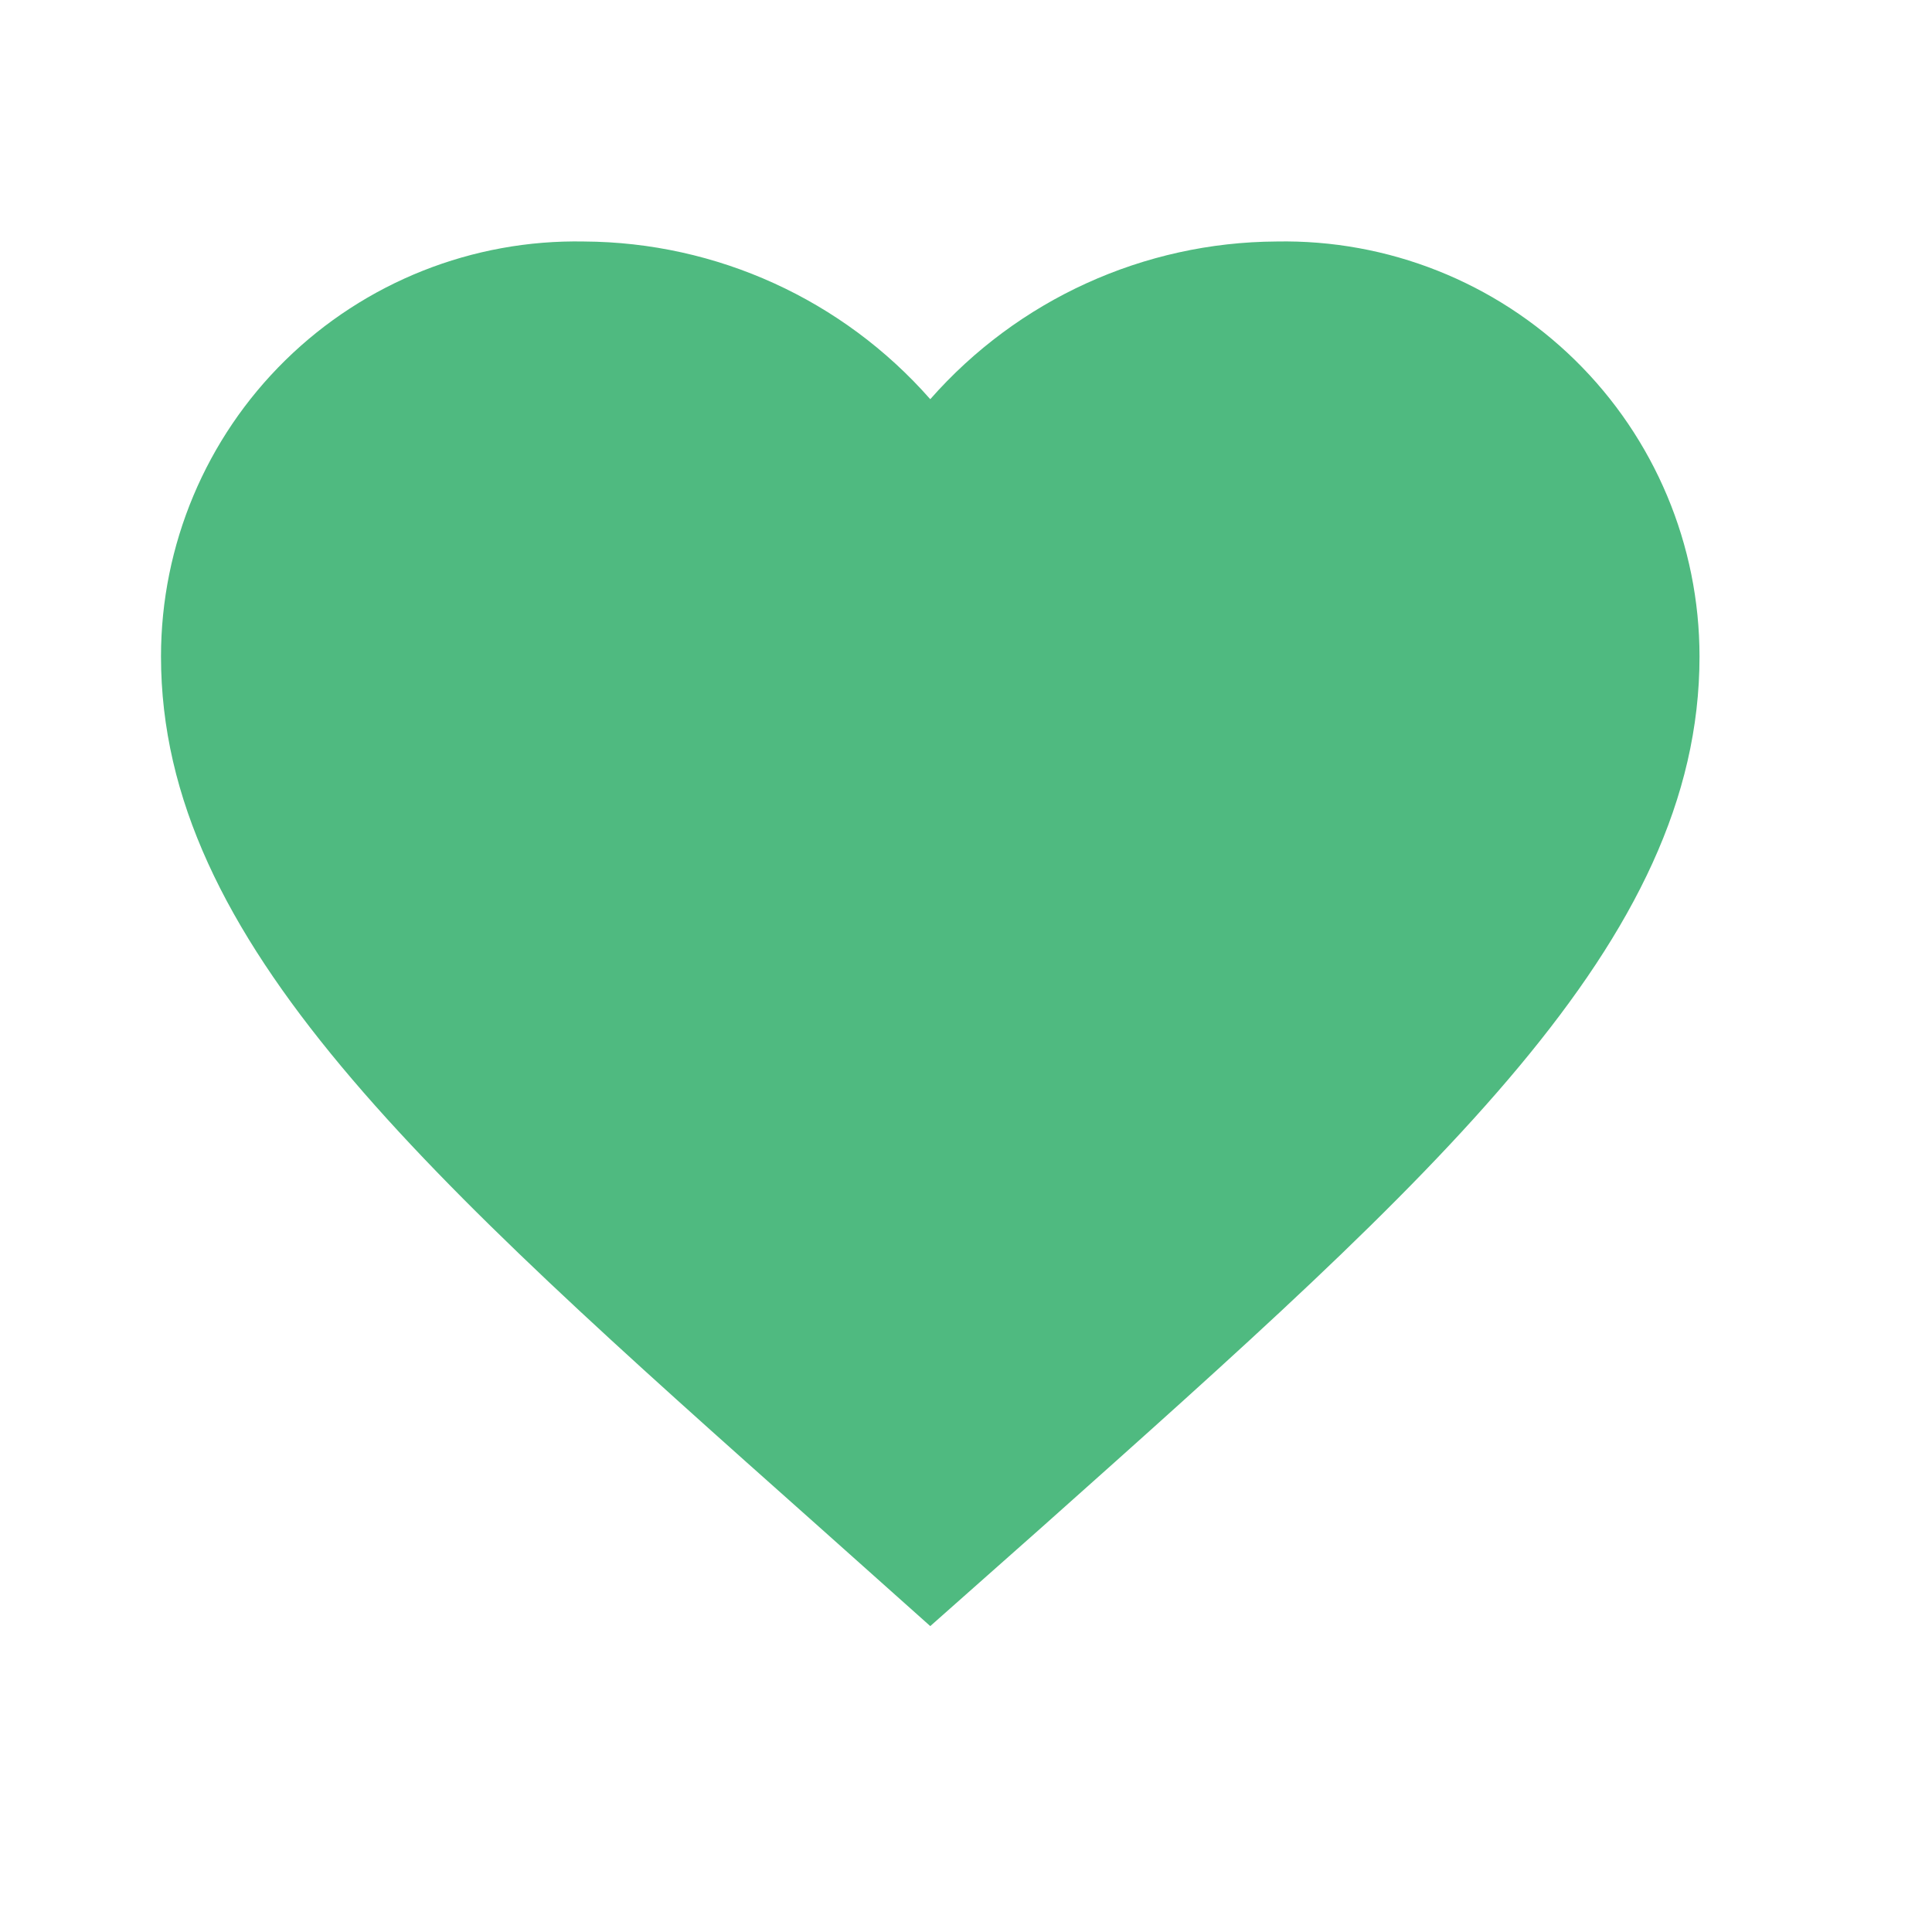
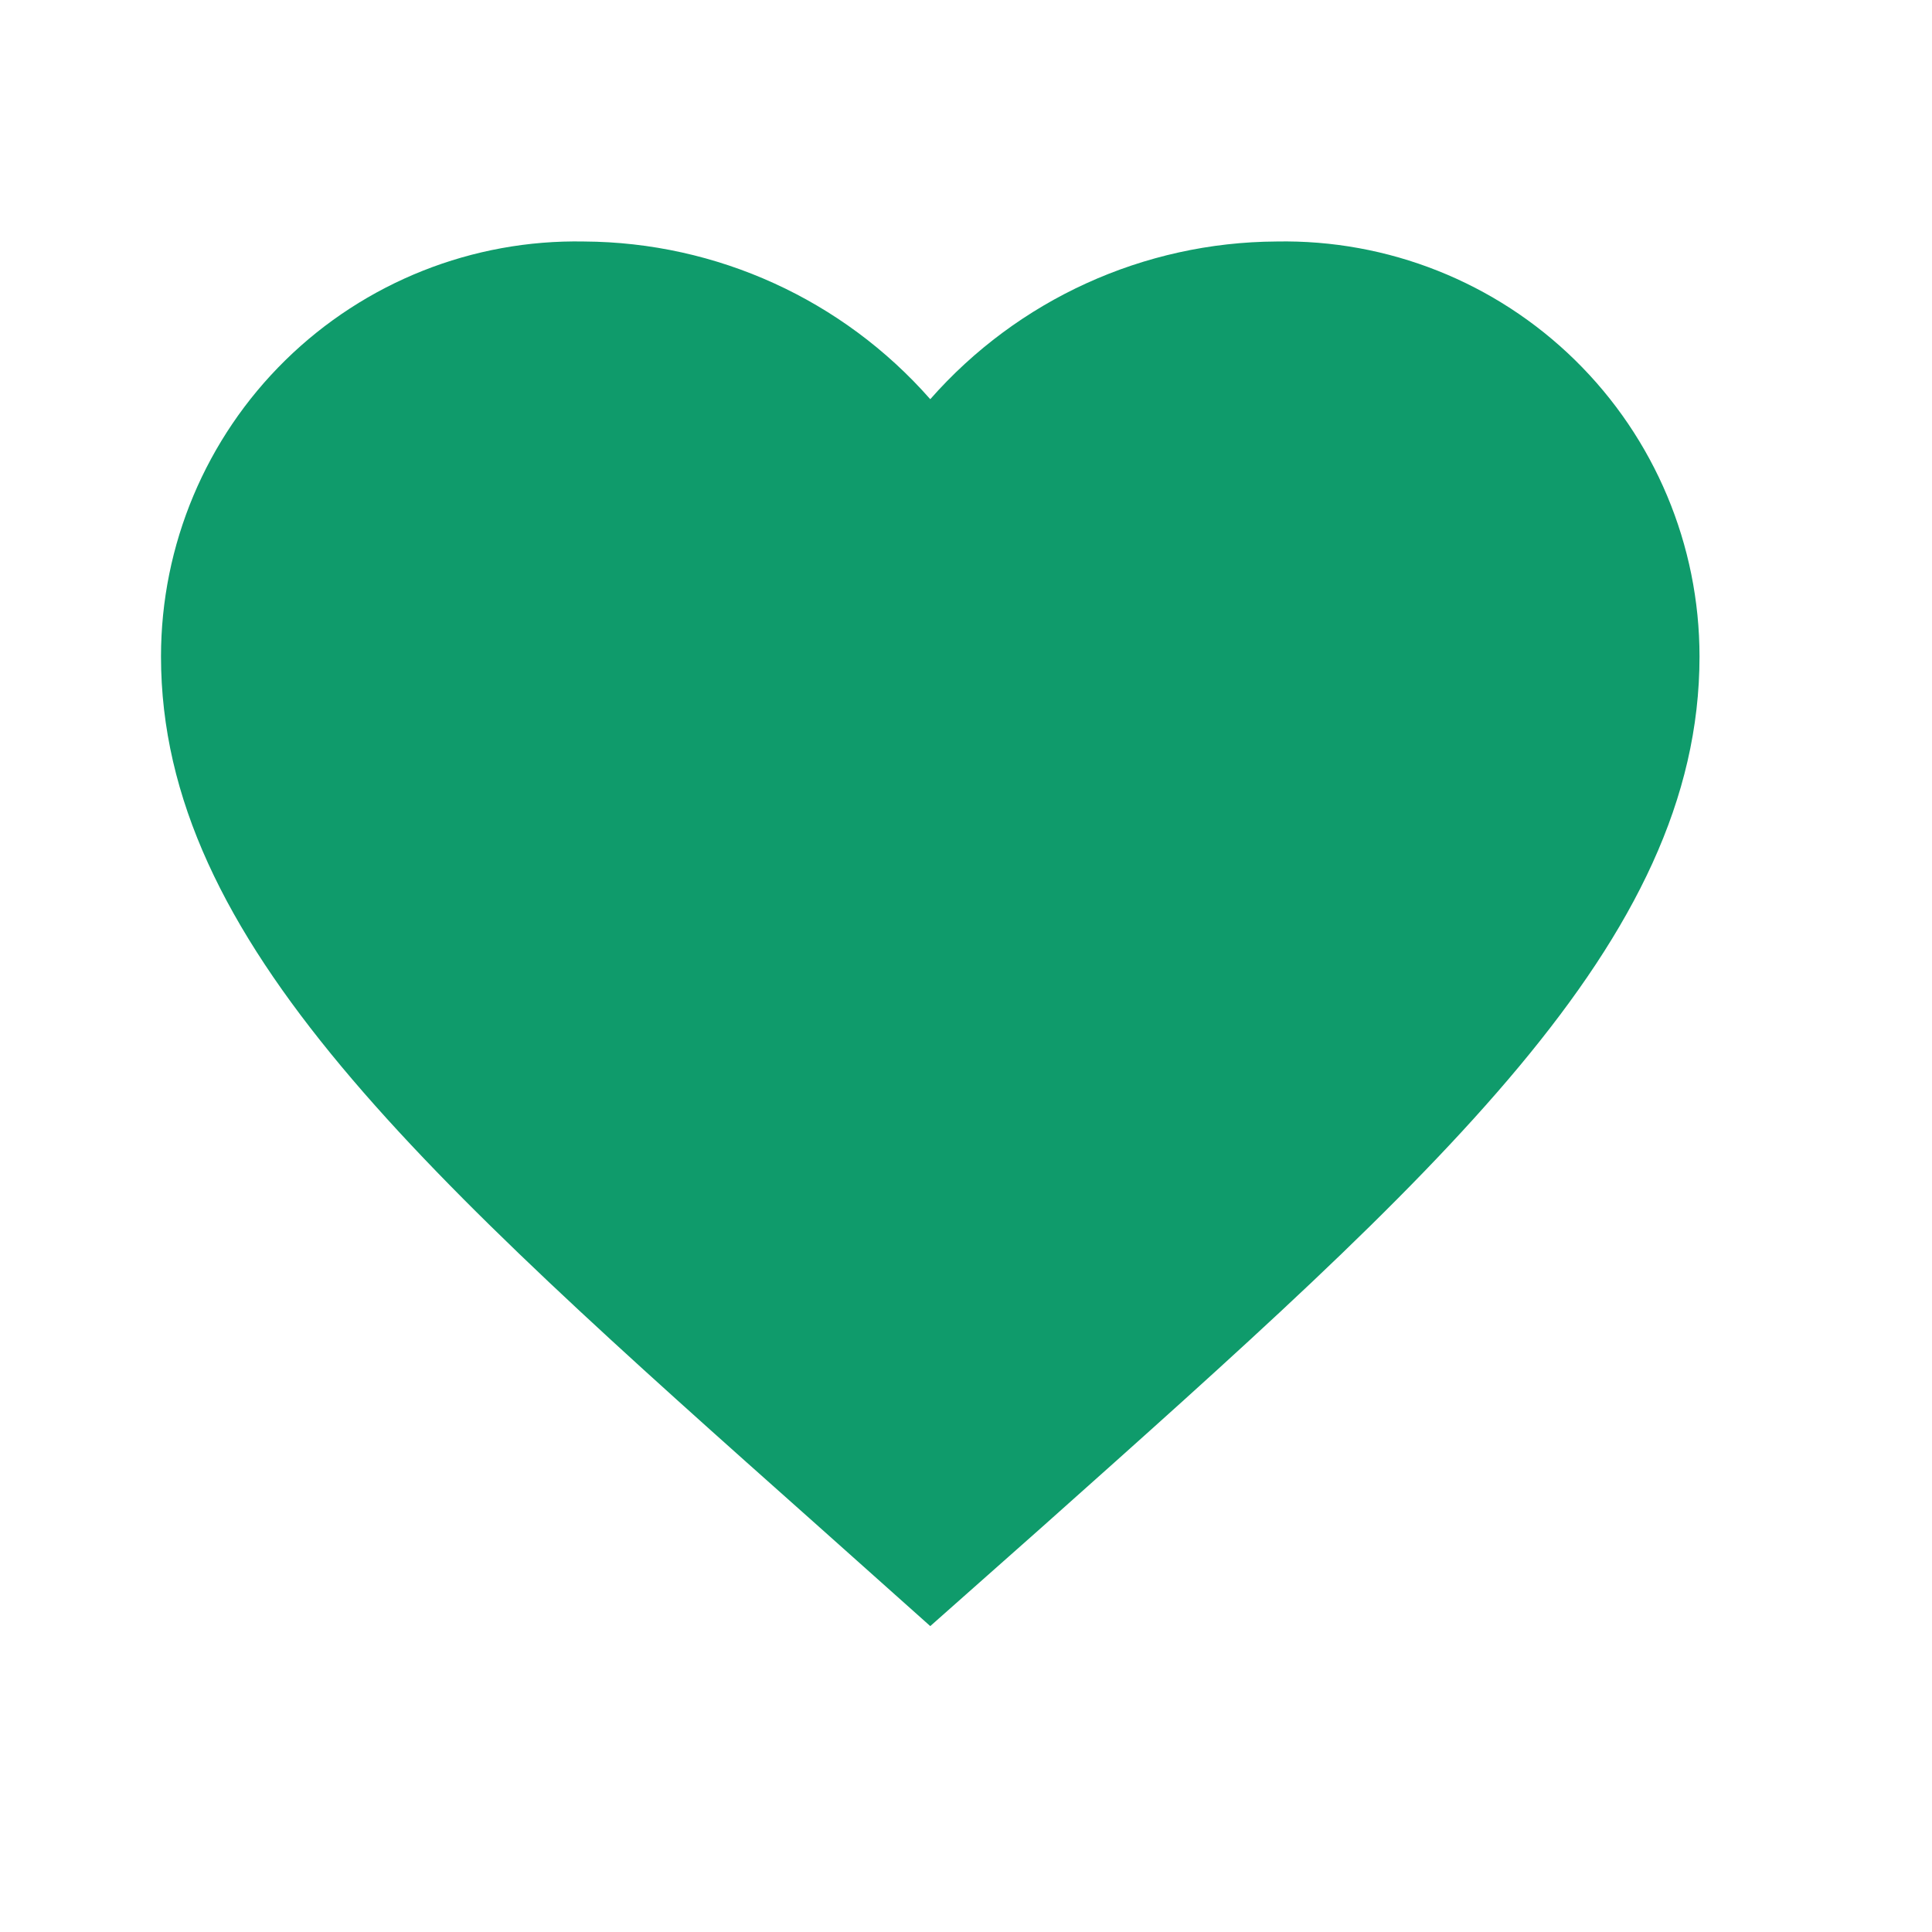
<svg xmlns="http://www.w3.org/2000/svg" id="icon_action_favorite_24px" data-name="icon/action/favorite_24px" width="24" height="24" viewBox="0 0 24 24">
  <rect id="Boundary" width="24" height="24" fill="none" />
-   <path id="_Color" data-name=" ↳Color" d="M9.556,17.2,8.17,15.963C3.249,11.585,0,8.7,0,5.155A5.156,5.156,0,0,1,5.256,0a5.768,5.768,0,0,1,4.3,1.959A5.768,5.768,0,0,1,13.856,0a5.156,5.156,0,0,1,5.256,5.155c0,3.543-3.249,6.43-8.17,10.817Z" transform="translate(2 3)" fill="#4fba80" />
+   <path id="_Color" data-name=" ↳Color" d="M9.556,17.2,8.17,15.963C3.249,11.585,0,8.7,0,5.155A5.156,5.156,0,0,1,5.256,0a5.768,5.768,0,0,1,4.3,1.959A5.768,5.768,0,0,1,13.856,0a5.156,5.156,0,0,1,5.256,5.155c0,3.543-3.249,6.43-8.17,10.817Z" transform="translate(2 3)" fill="#0F9B6B" />
</svg>
